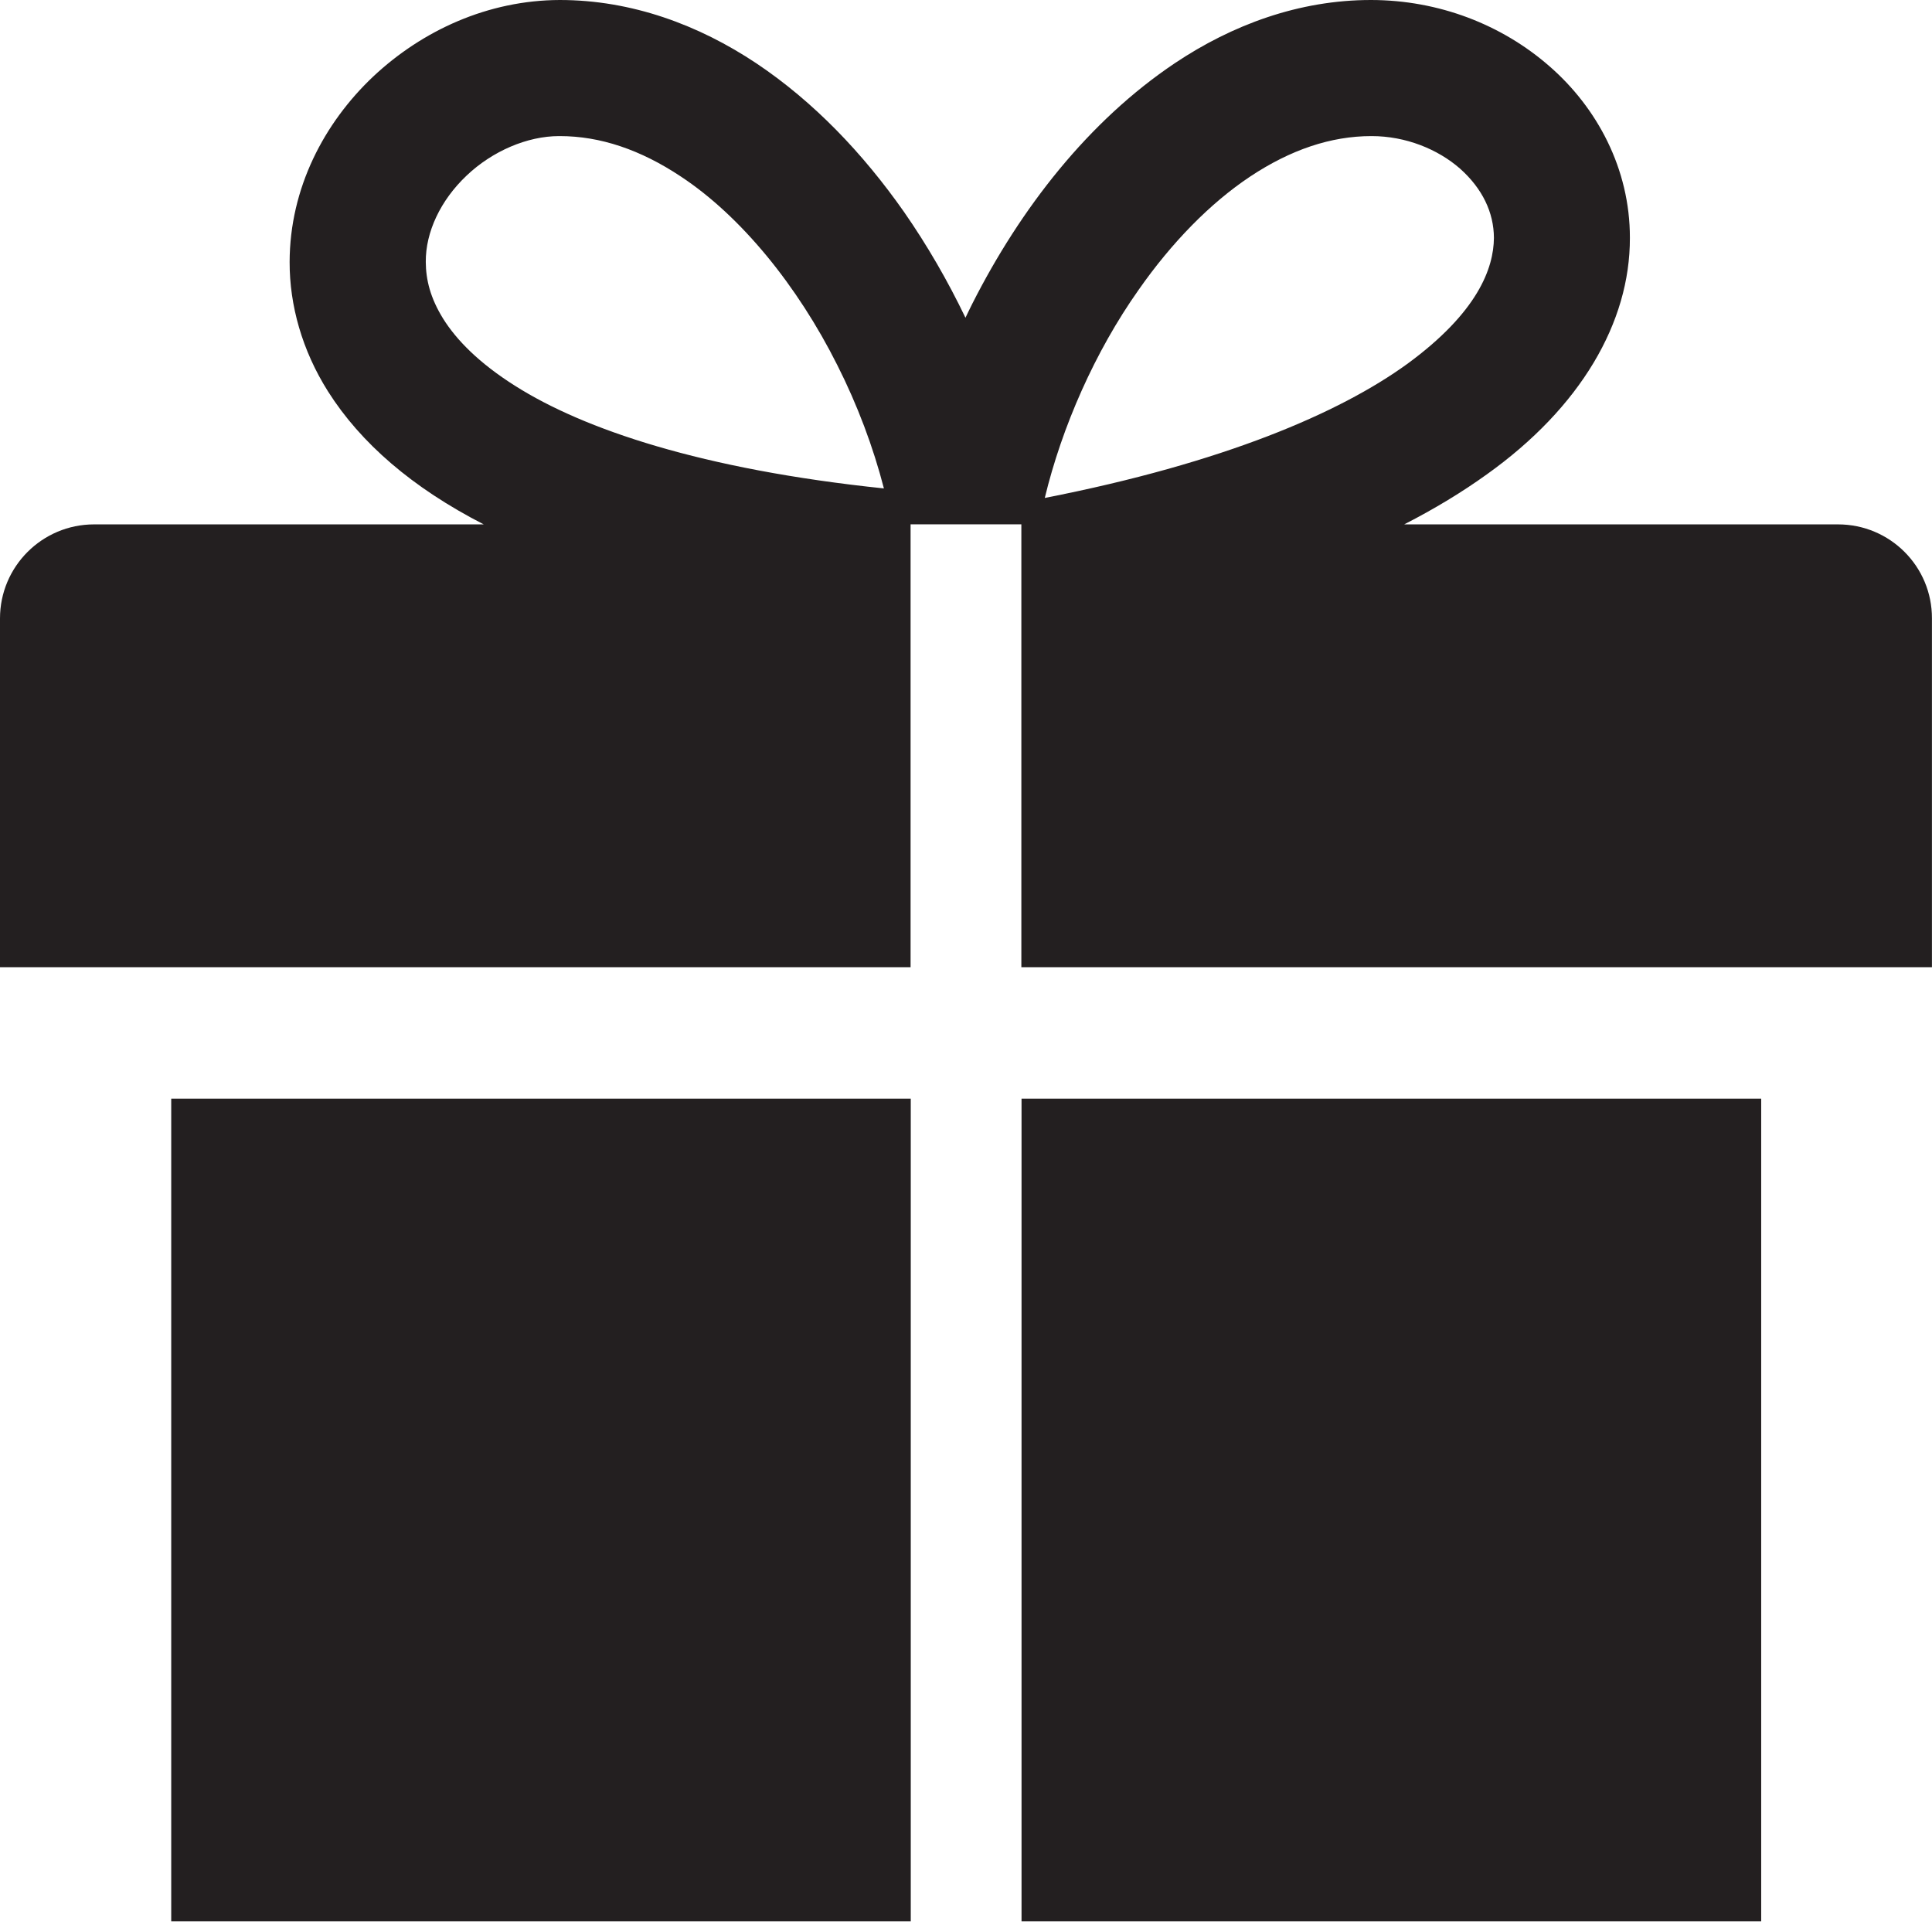
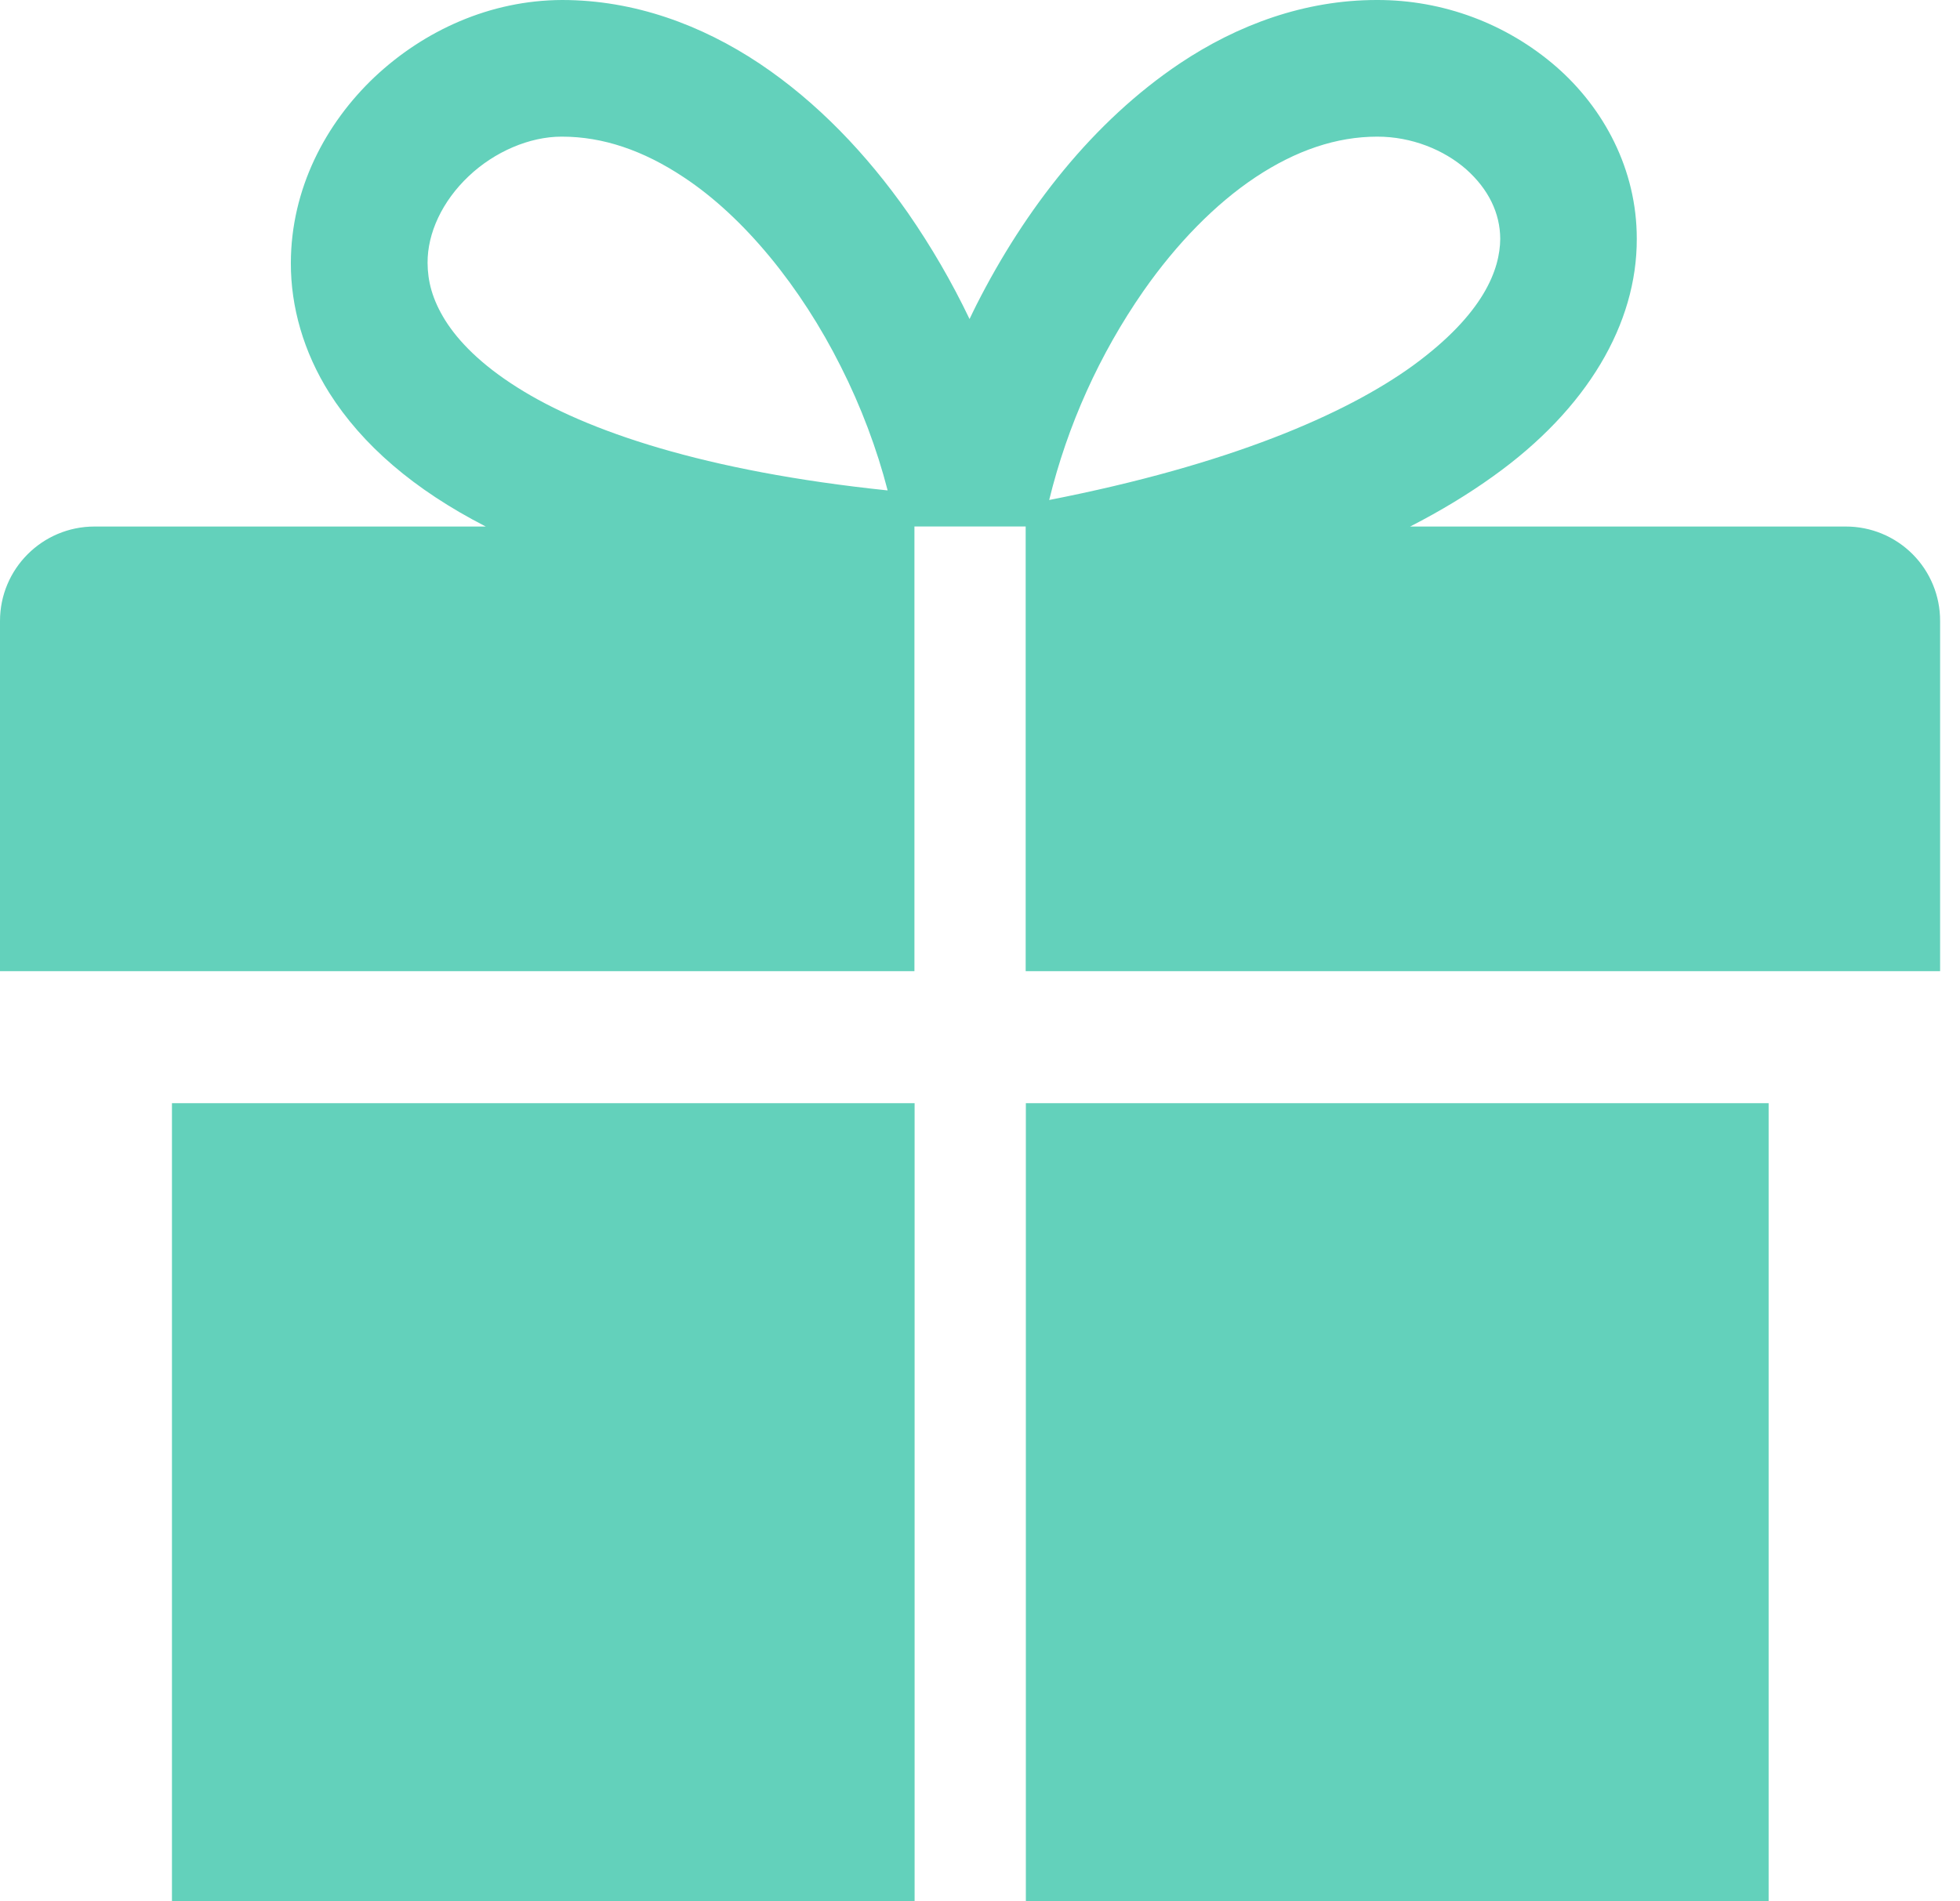
- <svg xmlns="http://www.w3.org/2000/svg" version="1.1" id="Layer_1" x="0px" y="0px" width="32.666px" height="32.486px" viewBox="239.665 239.757 32.666 32.486" enable-background="new 239.665 239.757 32.666 32.486" xml:space="preserve">
-   <path fill="#231F20" d="M242.56,272.243h12.504v-13.91H242.56V272.243z M270.742,248.623h-7.335 c0.521-0.267,0.984-0.549,1.396-0.845c1.588-1.133,2.424-2.57,2.42-3.999c0.002-1.169-0.556-2.202-1.359-2.901 c-0.805-0.704-1.869-1.119-3.016-1.121c-1.22-0.001-2.352,0.421-3.32,1.069c-1.459,0.979-2.606,2.451-3.424,4.067 c-0.039,0.079-0.078,0.157-0.115,0.236c-0.299-0.623-0.647-1.226-1.041-1.792c-0.691-0.985-1.523-1.86-2.497-2.511 c-0.97-0.646-2.103-1.069-3.322-1.069c-1.213,0.004-2.323,0.514-3.155,1.295c-0.828,0.783-1.41,1.885-1.412,3.135 c-0.002,0.73,0.211,1.494,0.649,2.188c0.552,0.872,1.424,1.628,2.633,2.248h-6.588c-0.878,0-1.591,0.712-1.591,1.59v5.897h15.396 v-7.488h1.873v7.488h15.396v-5.897C272.333,249.334,271.621,248.623,270.742,248.623 M248.38,246.284 c-0.622-0.391-1-0.785-1.22-1.135c-0.22-0.354-0.294-0.662-0.296-0.963c-0.004-0.504,0.248-1.042,0.691-1.461 c0.437-0.415,1.028-0.667,1.562-0.667h0.013c0.685,0,1.366,0.231,2.046,0.683c1.018,0.671,1.975,1.85,2.645,3.187 c0.342,0.676,0.609,1.39,0.789,2.087C251.528,247.694,249.532,247.013,248.38,246.284 M258.917,244.657 c0.557-0.797,1.21-1.466,1.887-1.916c0.68-0.451,1.362-0.683,2.047-0.683h0.006c0.574,0,1.117,0.22,1.494,0.55 c0.377,0.336,0.571,0.739,0.573,1.171c-0.004,0.512-0.272,1.259-1.467,2.132c-1.138,0.825-3.101,1.673-6.127,2.265 C257.62,246.974,258.177,245.704,258.917,244.657 M256.937,272.243h12.506v-13.91h-12.506V272.243z" />
+ <svg xmlns="http://www.w3.org/2000/svg" width="33" height="32" viewBox="239.665 239.757 33 32">
+   <path fill="#63d1bb" d="M242.56 272.243h12.504v-13.91H242.56v13.91zm28.182-23.62h-7.335c.521-.267.984-.549 1.396-.845 1.588-1.133 2.424-2.57 2.42-3.999.002-1.169-.556-2.202-1.359-2.901a4.585 4.585 0 00-3.016-1.121c-1.22-.001-2.352.421-3.32 1.069-1.459.979-2.606 2.451-3.424 4.067-.039.079-.078.157-.115.236a12.944 12.944 0 00-1.041-1.792c-.691-.985-1.523-1.86-2.497-2.511-.97-.646-2.103-1.069-3.322-1.069-1.213.004-2.323.514-3.155 1.295-.828.783-1.41 1.885-1.412 3.135-.002.73.211 1.494.649 2.188.552.872 1.424 1.628 2.633 2.248h-6.588c-.878 0-1.591.712-1.591 1.59v5.897h15.396v-7.488h1.873v7.488h15.396v-5.897a1.585 1.585 0 00-1.588-1.59m-22.362-2.339c-.622-.391-1-.785-1.22-1.135-.22-.354-.294-.662-.296-.963-.004-.504.248-1.042.691-1.461.437-.415 1.028-.667 1.562-.667h.013c.685 0 1.366.231 2.046.683 1.018.671 1.975 1.85 2.645 3.187.342.676.609 1.39.789 2.087-3.082-.321-5.078-1.002-6.23-1.731m10.537-1.627c.557-.797 1.21-1.466 1.887-1.916.68-.451 1.362-.683 2.047-.683h.006c.574 0 1.117.22 1.494.55.377.336.571.739.573 1.171-.004.512-.272 1.259-1.467 2.132-1.138.825-3.101 1.673-6.127 2.265a10.57 10.57 0 011.587-3.519m-1.98 27.586h12.506v-13.91h-12.506v13.91z" />
</svg>
